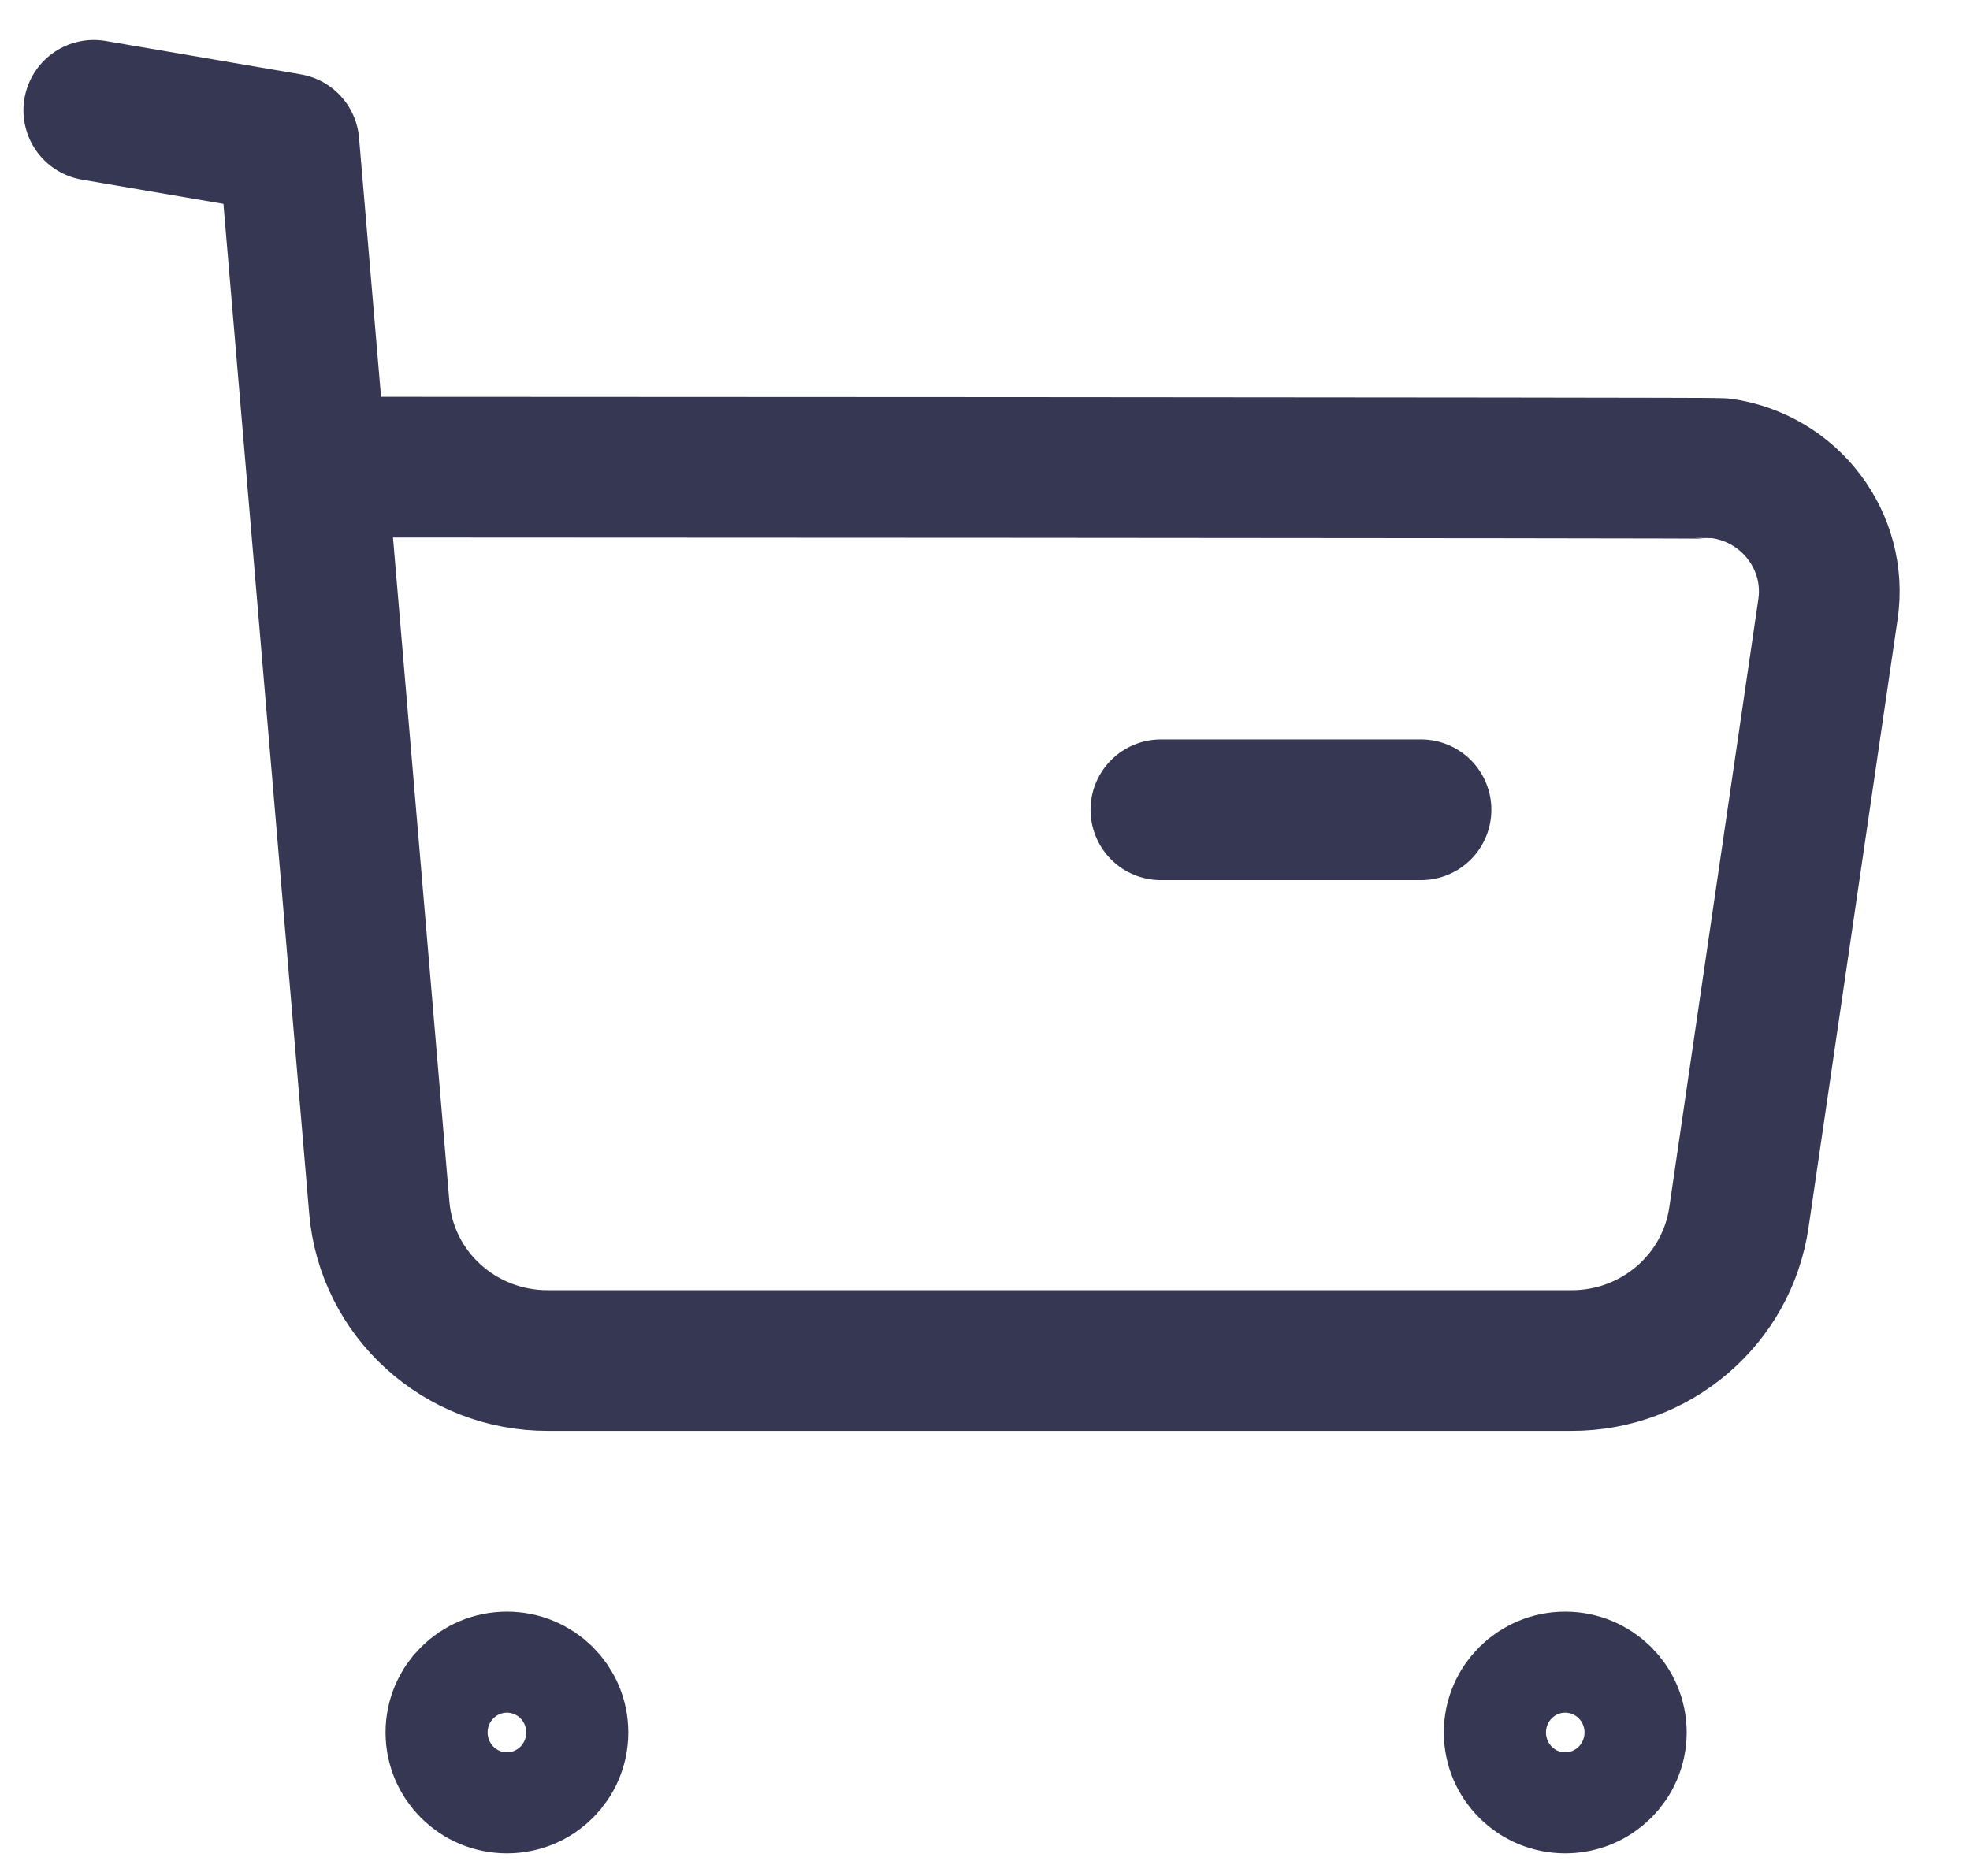
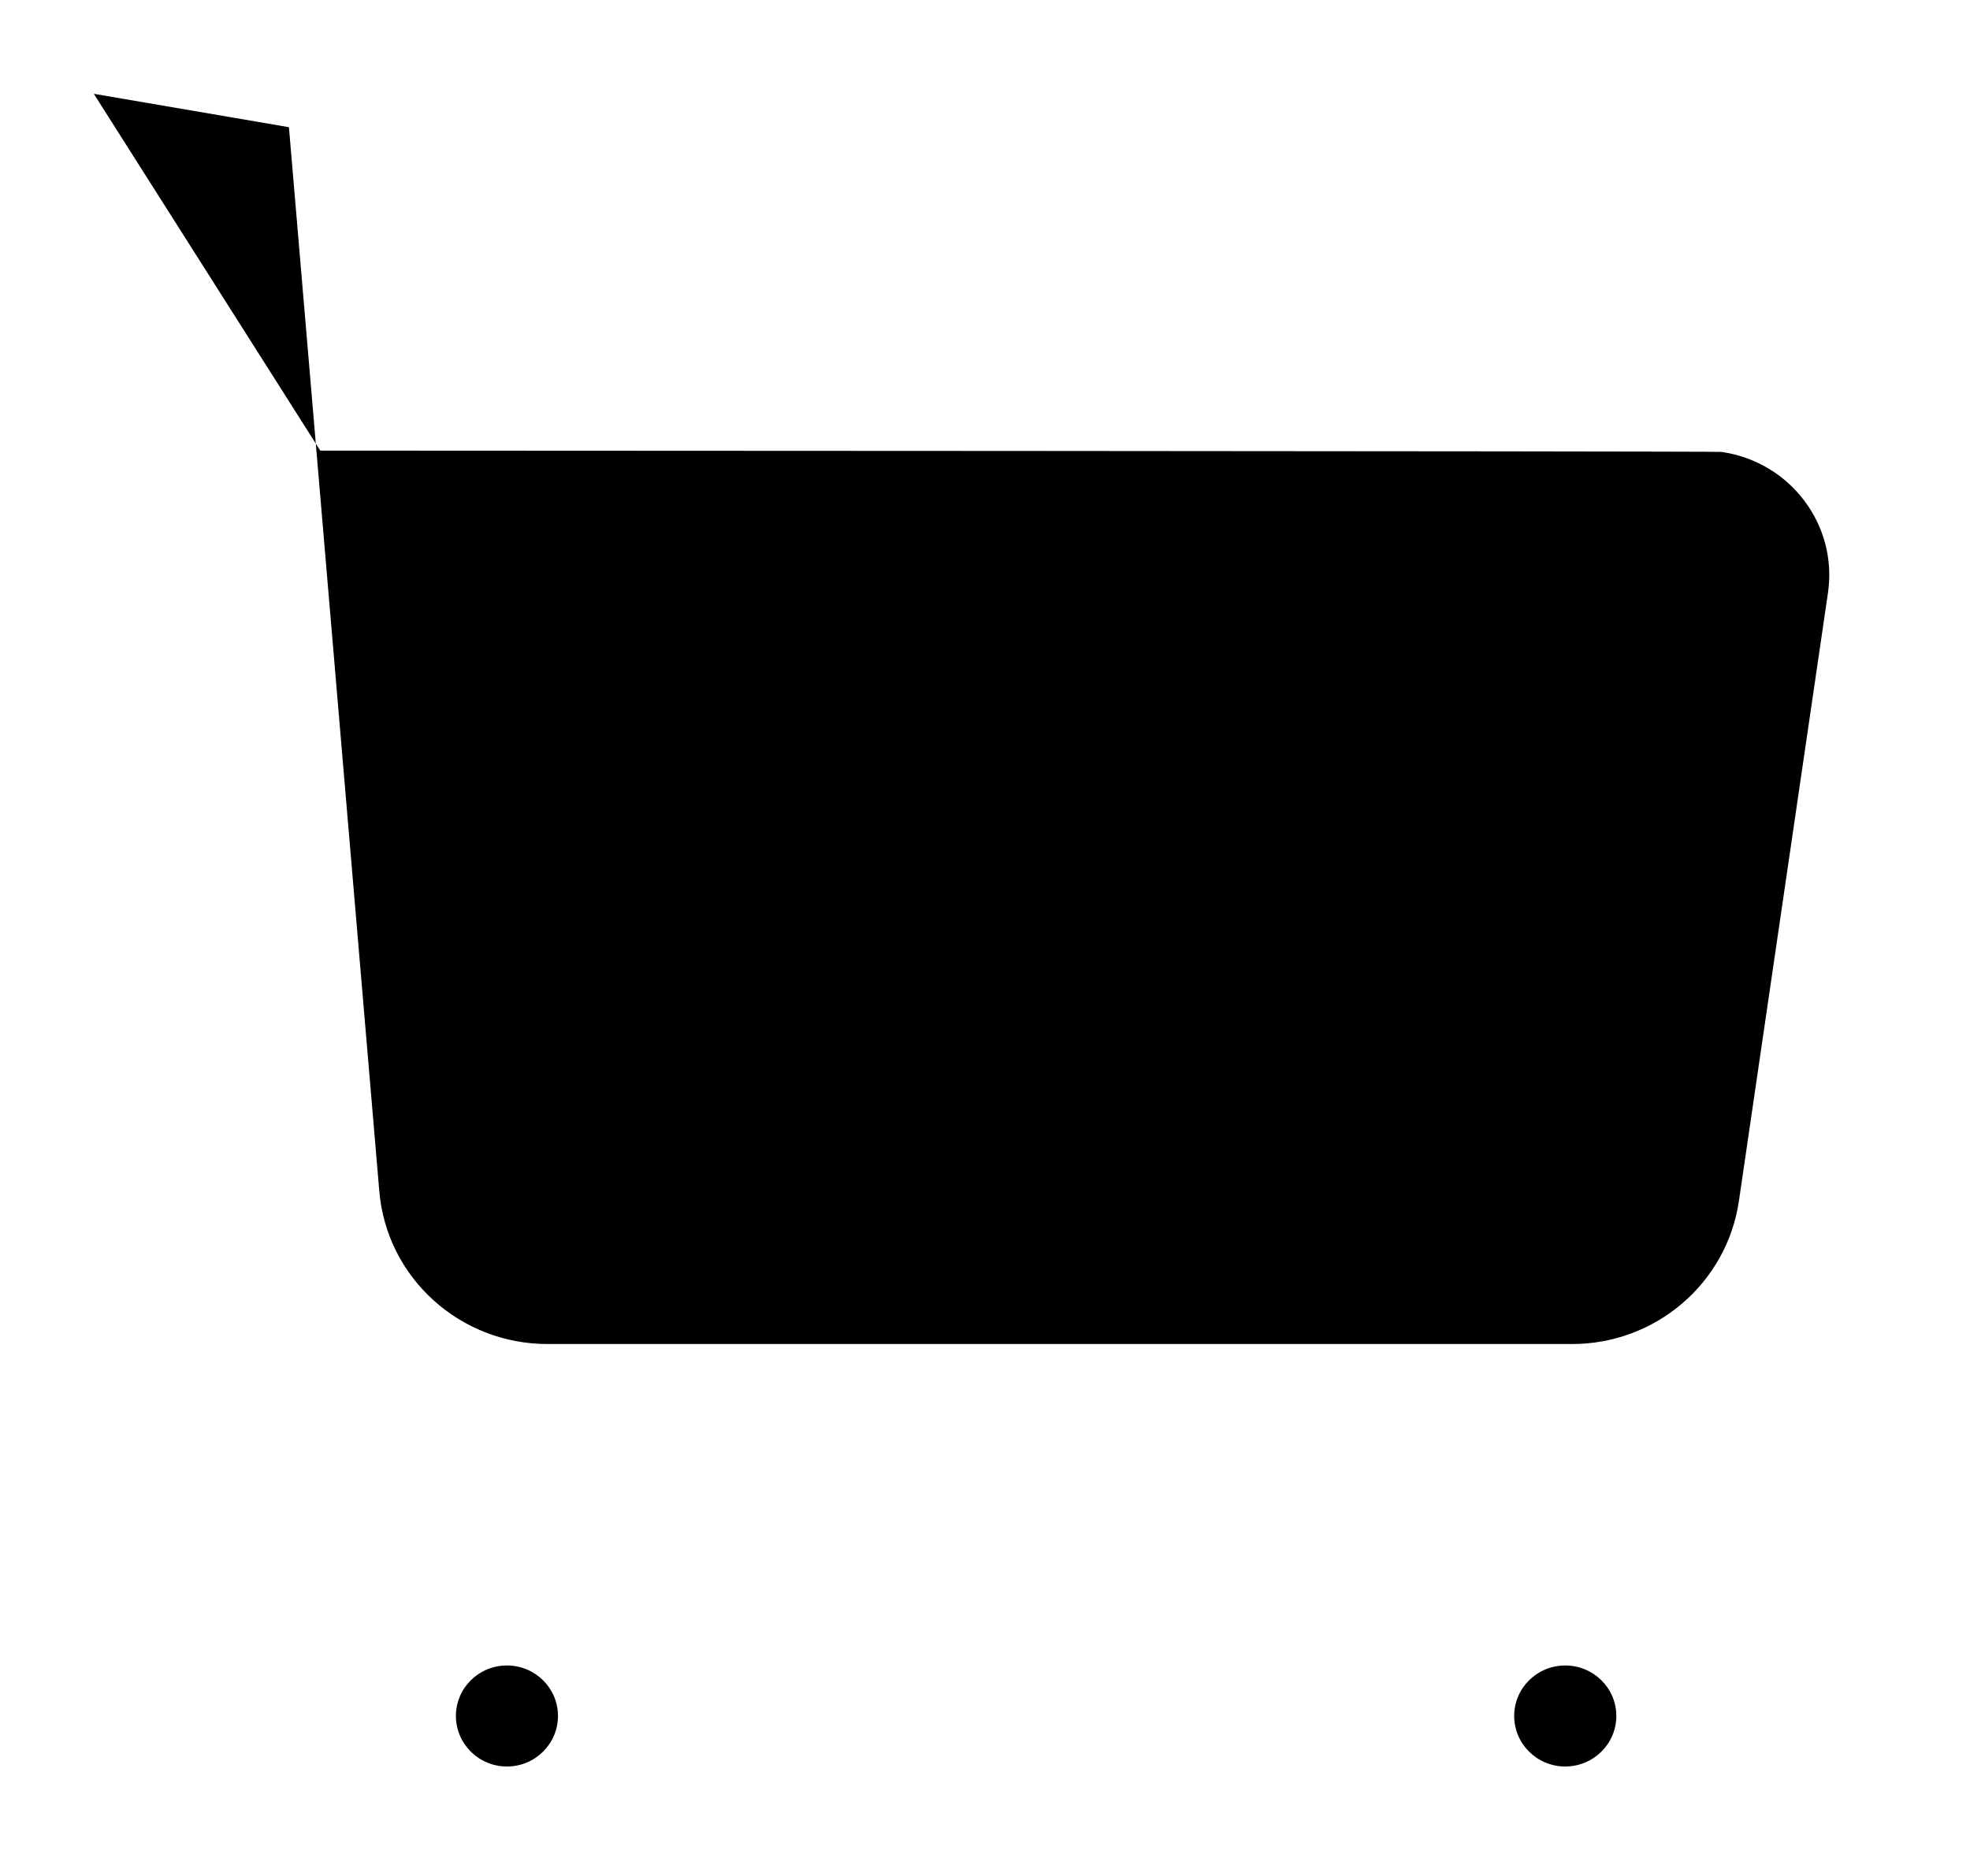
- <svg xmlns="http://www.w3.org/2000/svg" width="21" height="20" viewBox="0 0 21 20" fill="none">
-   <path d="M1 1.176L3.08 1.532L4.043 12.871C4.12 13.798 4.903 14.508 5.843 14.505H16.752C17.649 14.507 18.41 13.855 18.537 12.977L19.486 6.495C19.592 5.771 19.083 5.099 18.351 4.994C18.287 4.985 3.414 4.98 3.414 4.98" stroke="#363853" stroke-width="1.5" stroke-linecap="round" stroke-linejoin="round" />
-   <path d="M12.375 8.633H15.148" stroke="#363853" stroke-width="1.5" stroke-linecap="round" stroke-linejoin="round" />
-   <path fill-rule="none" clip-rule="evenodd" d="M5.404 17.932C5.705 17.932 5.948 18.173 5.948 18.47C5.948 18.767 5.705 19.009 5.404 19.009C5.103 19.009 4.86 18.767 4.86 18.47C4.86 18.173 5.103 17.932 5.404 17.932Z" stroke="#363853" stroke-width="1.5" stroke-linecap="round" stroke-linejoin="round" />
-   <path fill-rule="none" clip-rule="evenodd" d="M16.685 17.932C16.986 17.932 17.23 18.173 17.23 18.47C17.23 18.767 16.986 19.009 16.685 19.009C16.384 19.009 16.141 18.767 16.141 18.47C16.141 18.173 16.384 17.932 16.685 17.932Z" stroke="#363853" stroke-width="1.5" stroke-linecap="round" stroke-linejoin="round" />
+ <svg xmlns="http://www.w3.org/2000/svg" width="21" height="20" viewBox="0 0 21 20">
+   <path d="M1 1L3.08 1.356L4.043 12.696C4.12 13.622 4.903 14.332 5.843 14.329H16.752C17.649 14.332 18.41 13.679 18.537 12.801L19.486 6.32C19.592 5.595 19.083 4.923 18.351 4.818C18.287 4.809 3.414 4.804 3.414 4.804" stroke-width="1.5" stroke-linecap="round" stroke-linejoin="round" />
+   <path d="M12.375 8.458H15.148" stroke-width="1.5" stroke-linecap="round" stroke-linejoin="round" />
+   <path fill-rule="evenodd" clip-rule="evenodd" d="M5.404 17.756C5.705 17.756 5.948 17.997 5.948 18.294C5.948 18.591 5.705 18.833 5.404 18.833C5.103 18.833 4.86 18.591 4.86 18.294C4.86 17.997 5.103 17.756 5.404 17.756Z" stroke-width="1.5" stroke-linecap="round" stroke-linejoin="round" />
+   <path fill-rule="evenodd" clip-rule="evenodd" d="M16.685 17.756C16.986 17.756 17.23 17.997 17.23 18.294C17.23 18.591 16.986 18.833 16.685 18.833C16.384 18.833 16.141 18.591 16.141 18.294C16.141 17.997 16.384 17.756 16.685 17.756Z" stroke-width="1.5" stroke-linecap="round" stroke-linejoin="round" />
</svg>
